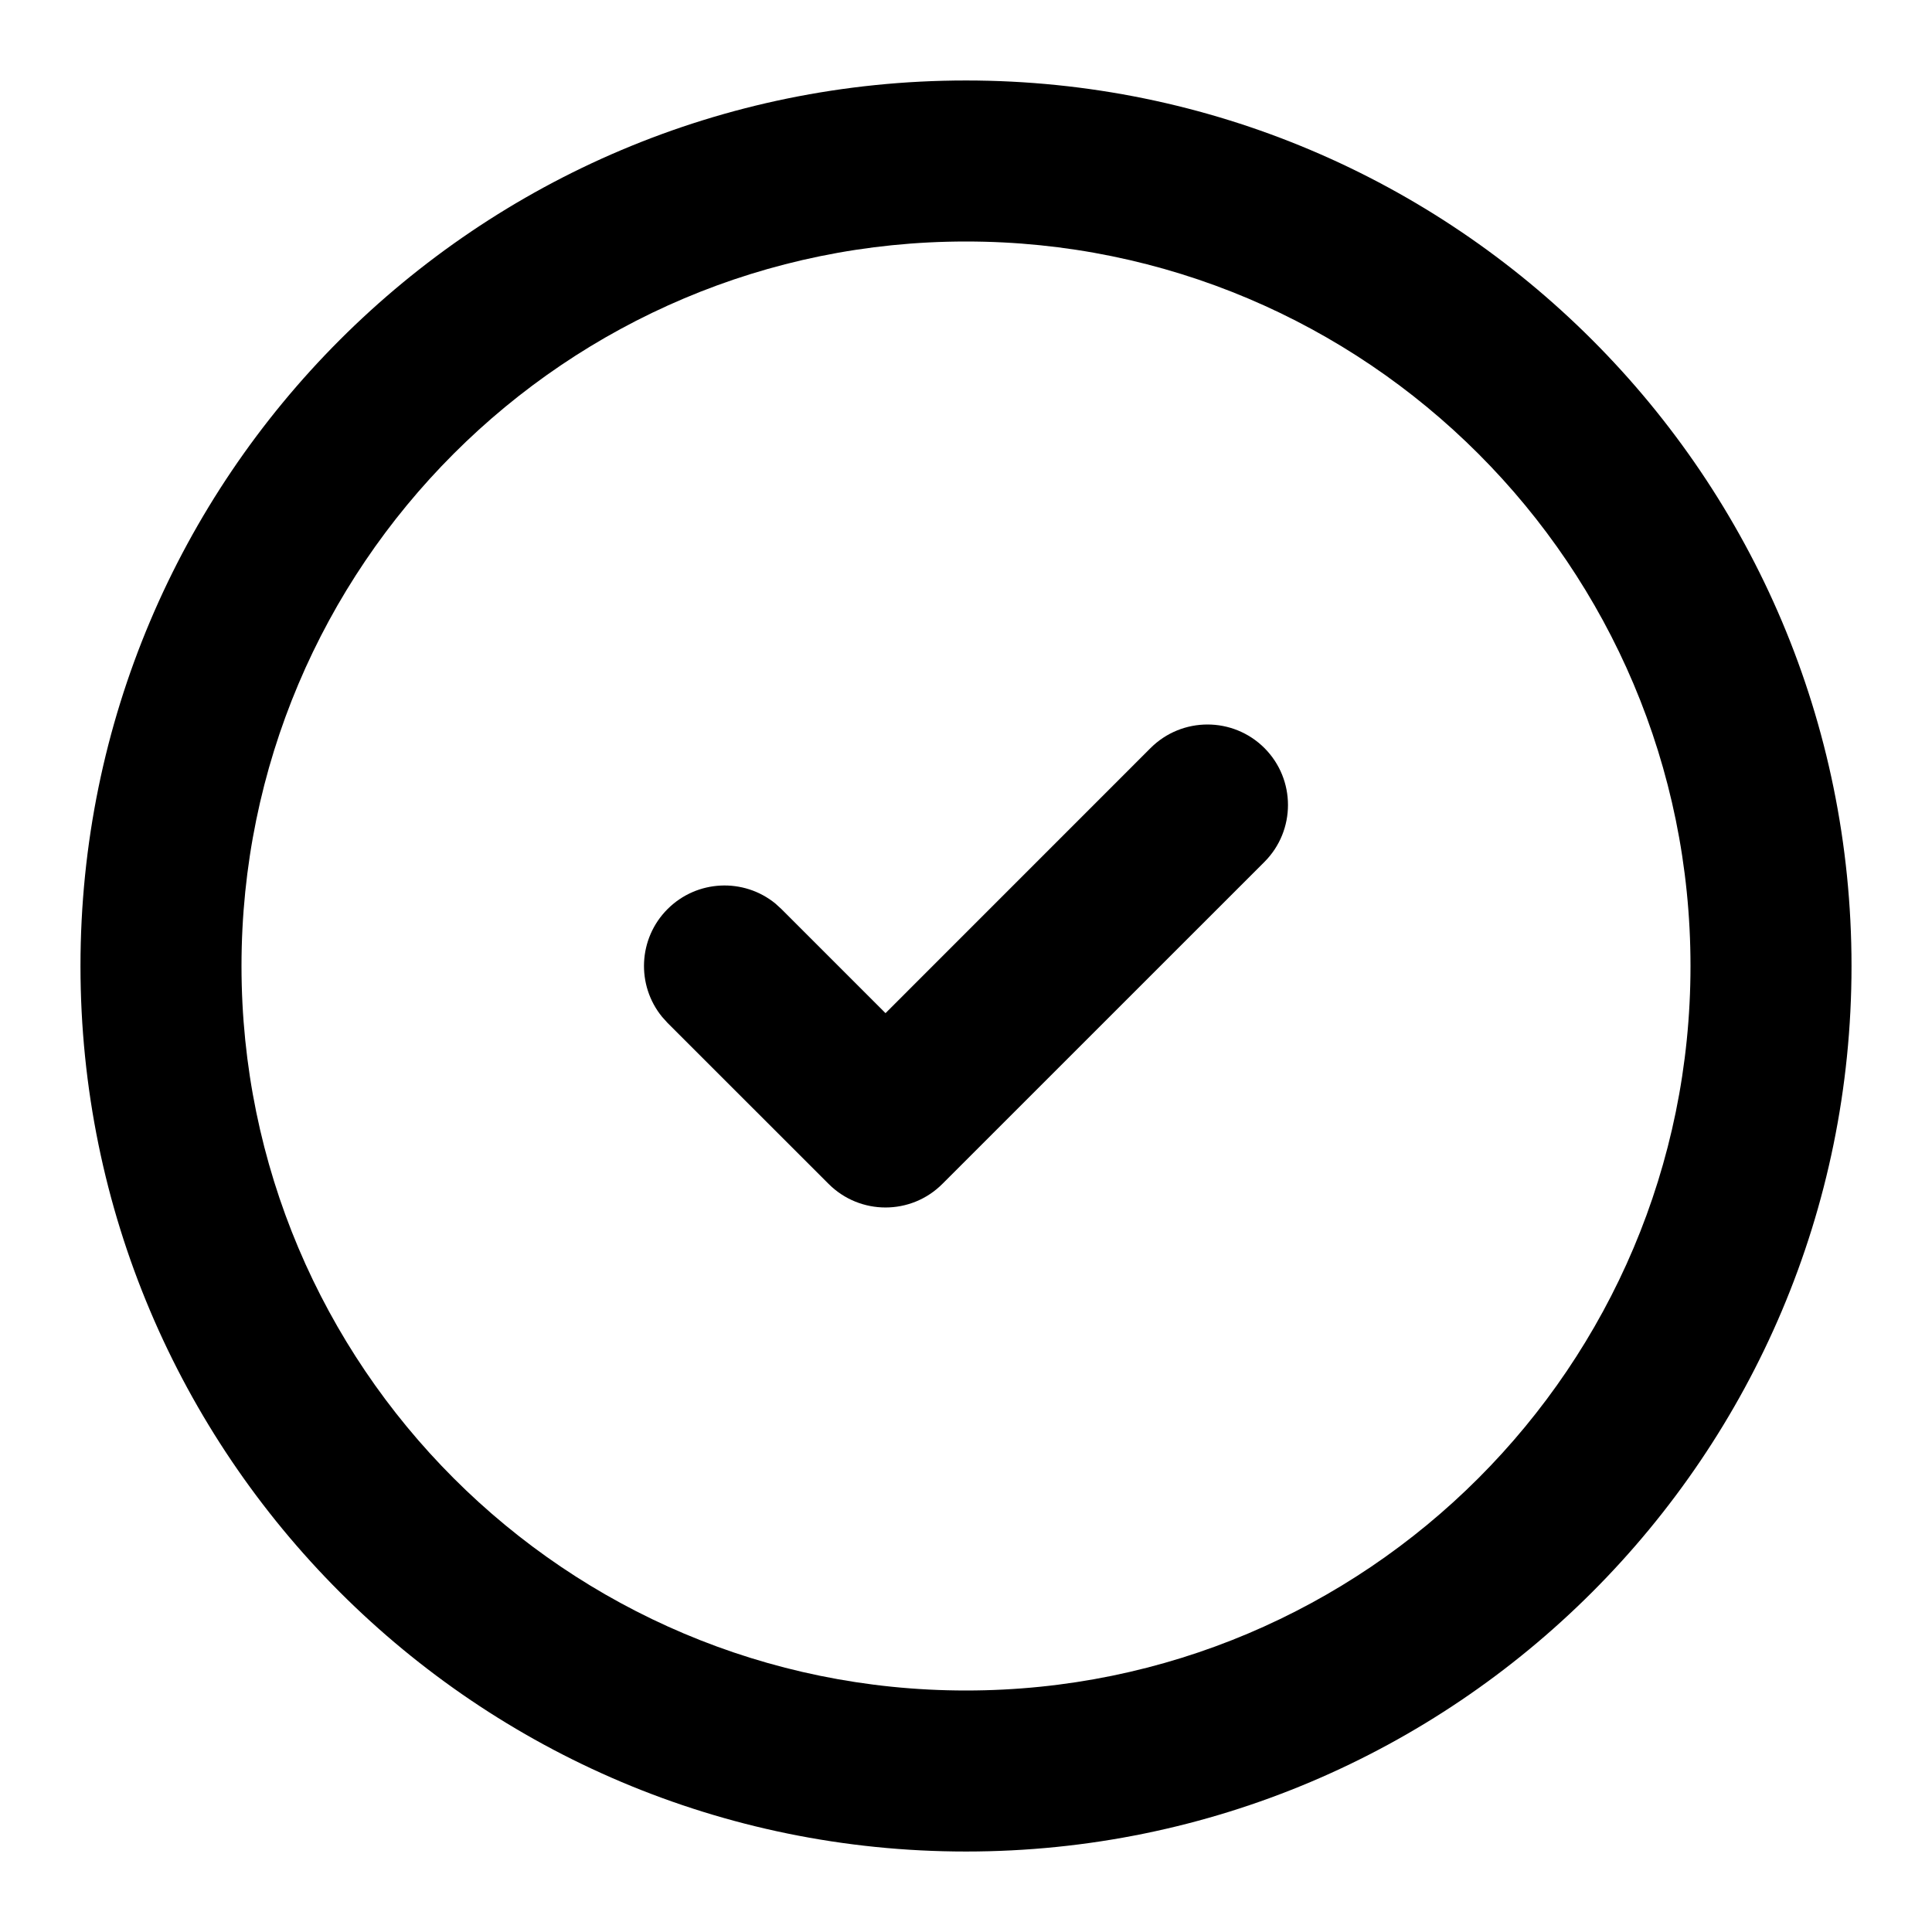
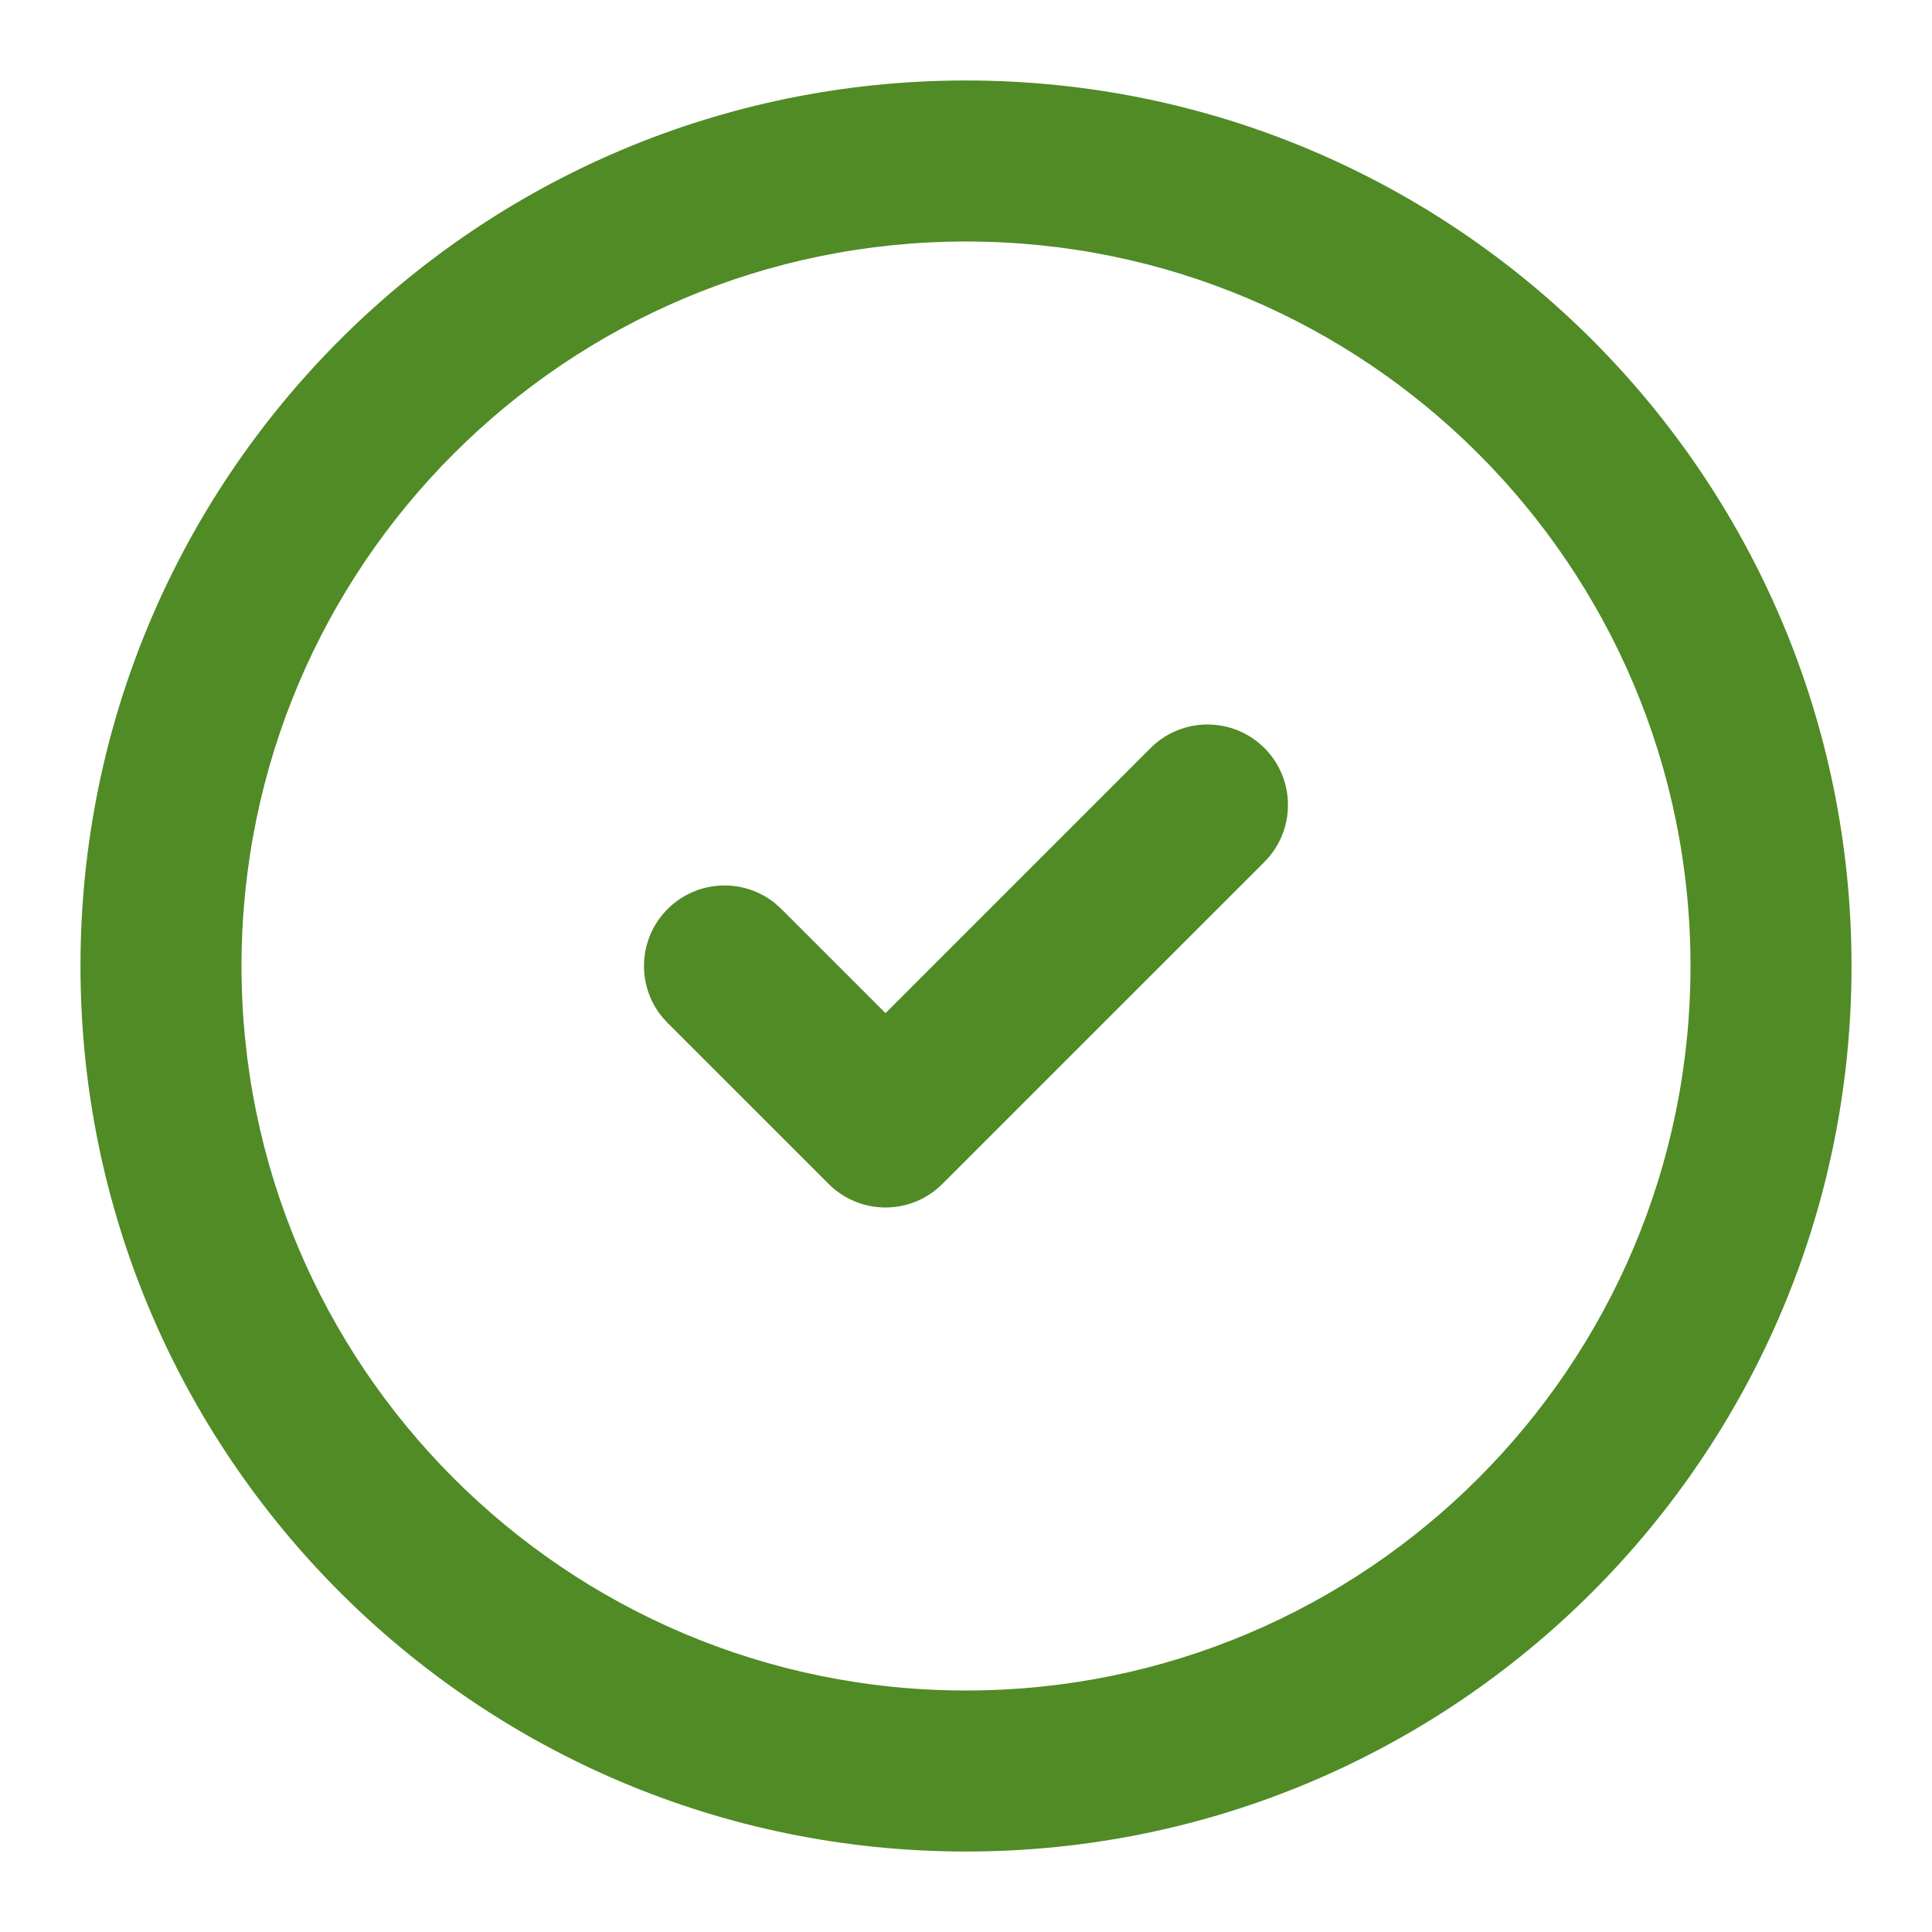
<svg xmlns="http://www.w3.org/2000/svg" width="32" height="32" viewBox="0 0 32 32" fill="none">
-   <path d="M28 16C28 9.373 22.628 4 16 4C9.373 4 4 9.373 4 16C4 22.627 9.373 28 16 28C22.628 28 28 22.627 28 16ZM19.057 12.39C19.578 11.87 20.422 11.87 20.943 12.39C21.463 12.911 21.463 13.755 20.943 14.276L15.609 19.609C15.089 20.13 14.245 20.13 13.724 19.609L11.057 16.943L10.966 16.842C10.538 16.318 10.569 15.545 11.057 15.057C11.546 14.569 12.318 14.538 12.842 14.965L12.943 15.057L14.667 16.781L19.057 12.39ZM30.667 16C30.667 24.1 24.1 30.667 16 30.667C7.9 30.667 1.333 24.1 1.333 16C1.333 7.9 7.9 1.333 16 1.333C24.1 1.333 30.667 7.9 30.667 16Z" fill="black" />
+   <path d="M28 16C28 9.373 22.628 4 16 4C9.373 4 4 9.373 4 16C4 22.627 9.373 28 16 28C22.628 28 28 22.627 28 16ZM19.057 12.39C19.578 11.87 20.422 11.87 20.943 12.39C21.463 12.911 21.463 13.755 20.943 14.276L15.609 19.609C15.089 20.13 14.245 20.13 13.724 19.609L11.057 16.943L10.966 16.842C10.538 16.318 10.569 15.545 11.057 15.057C11.546 14.569 12.318 14.538 12.842 14.965L12.943 15.057L14.667 16.781L19.057 12.39ZM30.667 16C30.667 24.1 24.1 30.667 16 30.667C7.9 30.667 1.333 24.1 1.333 16C1.333 7.9 7.9 1.333 16 1.333C24.1 1.333 30.667 7.9 30.667 16Z" fill="#508B26" />
</svg>
